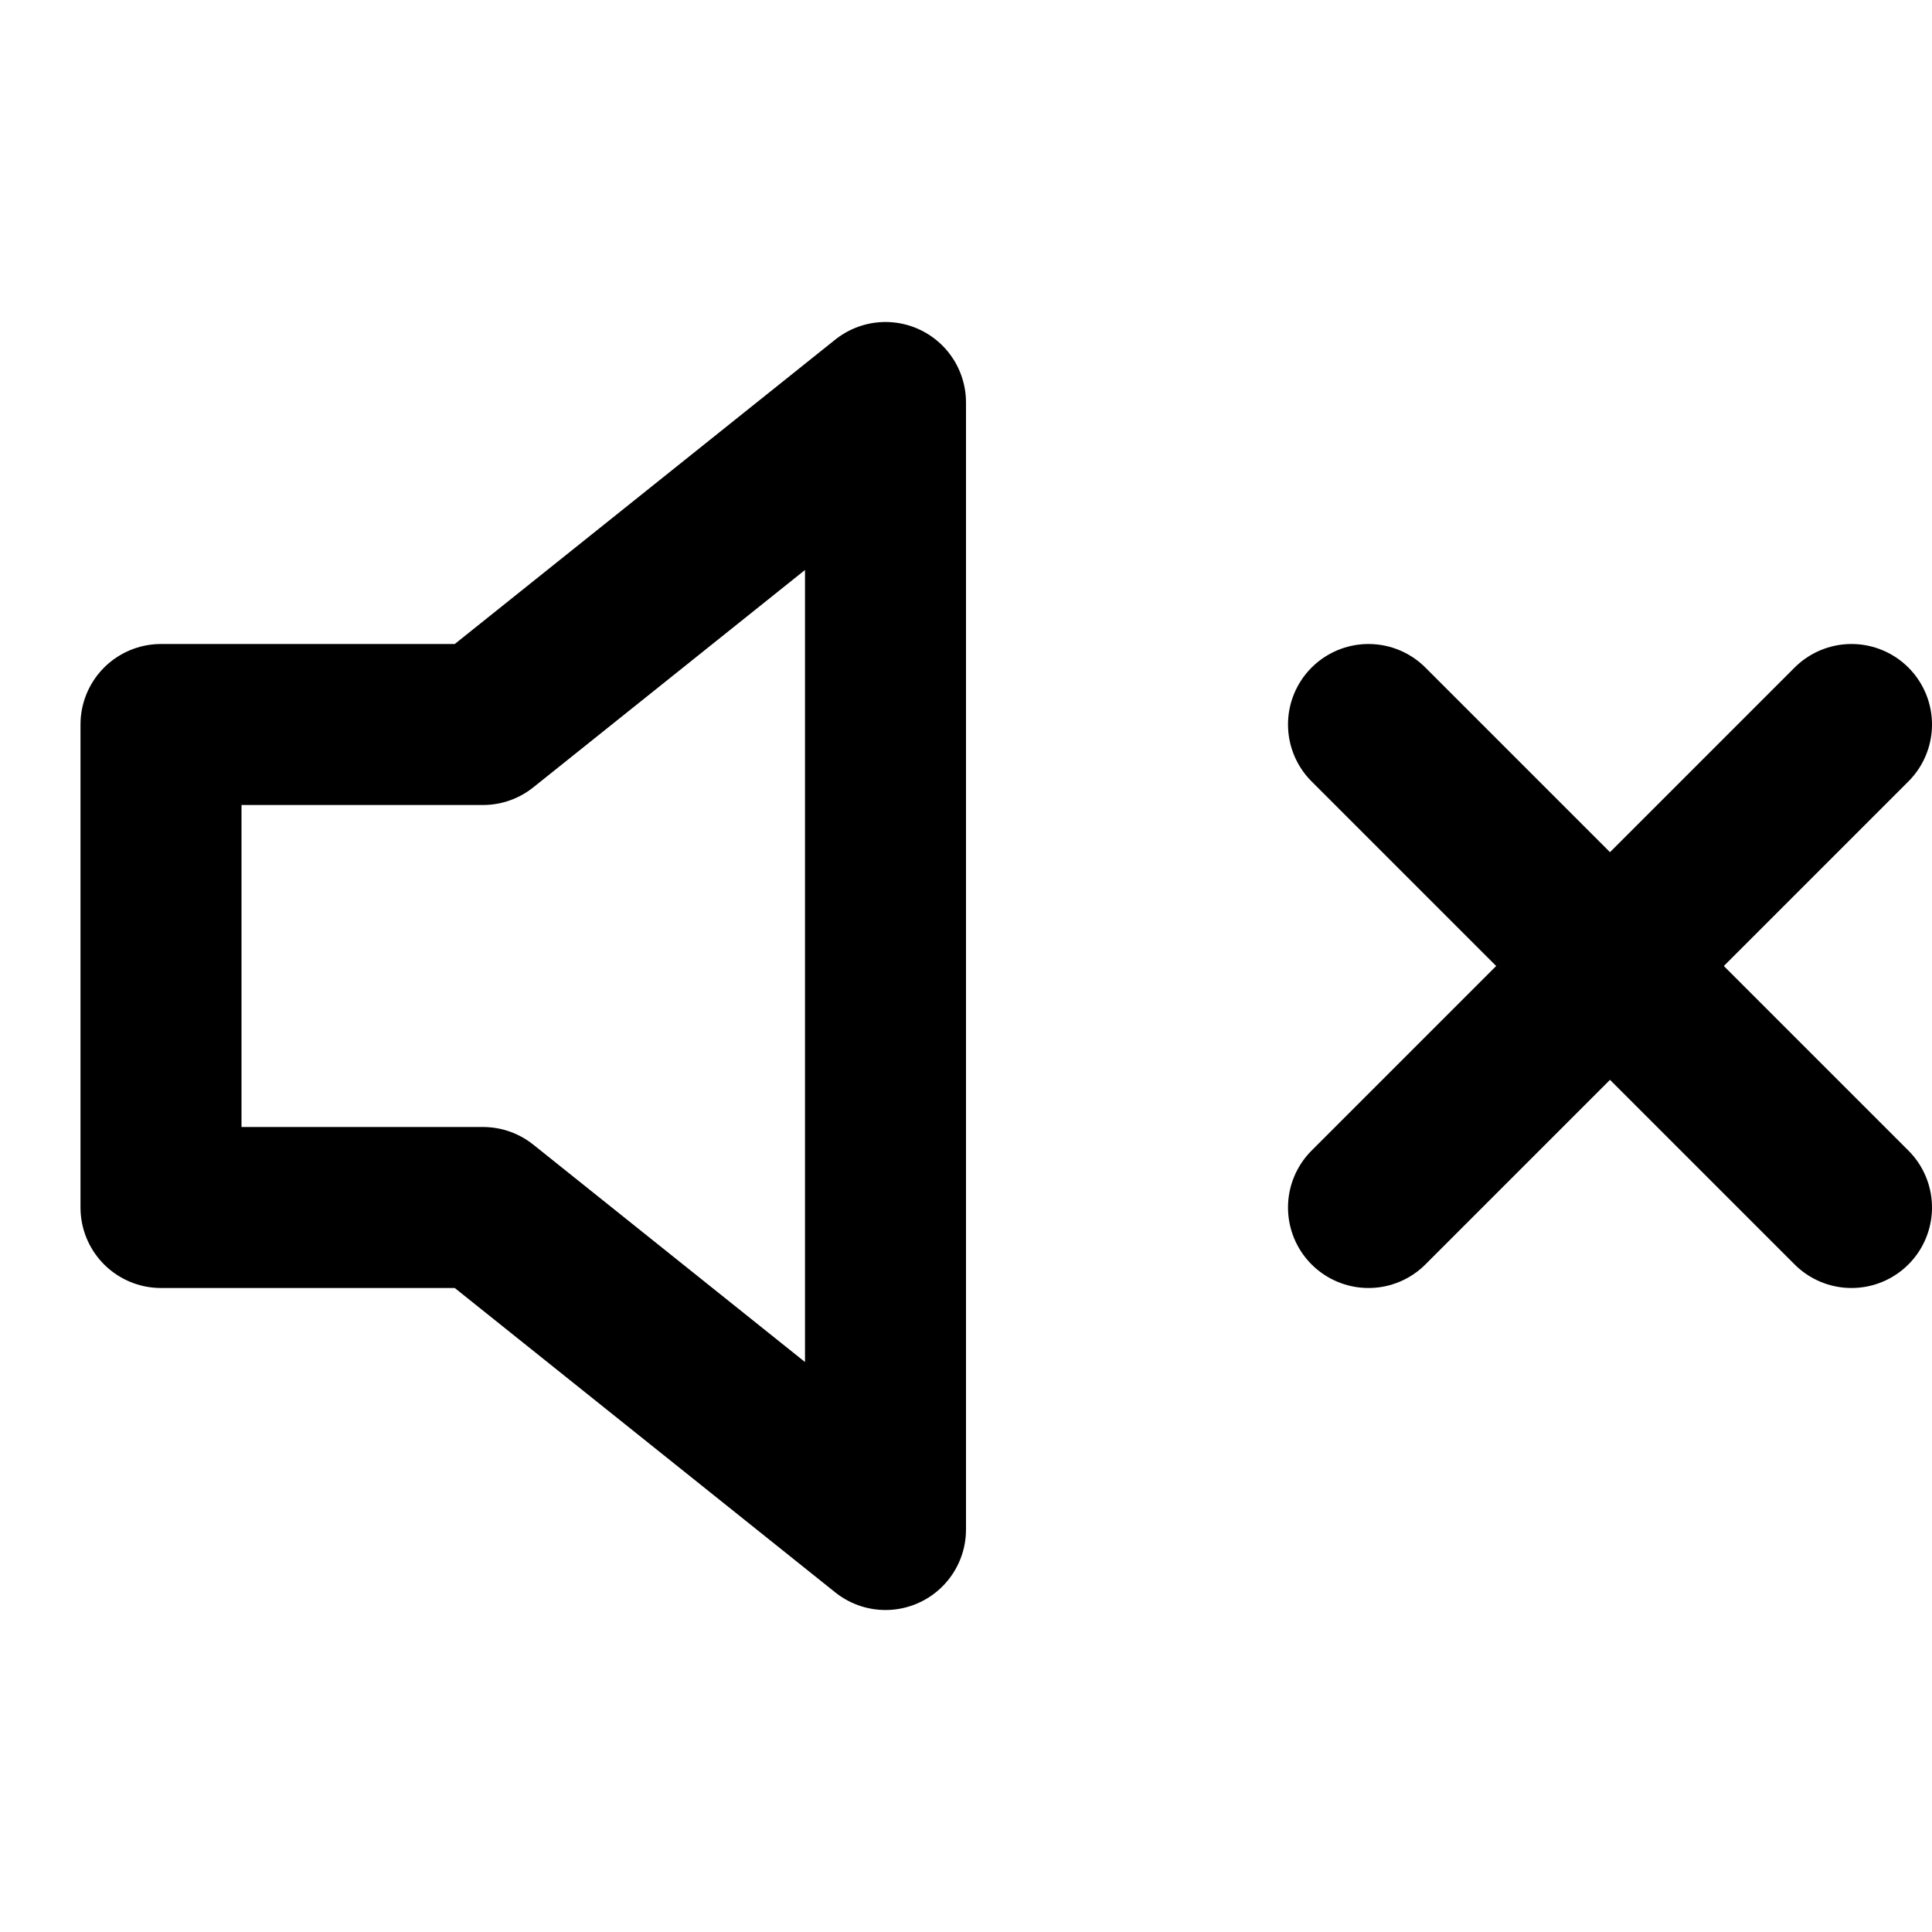
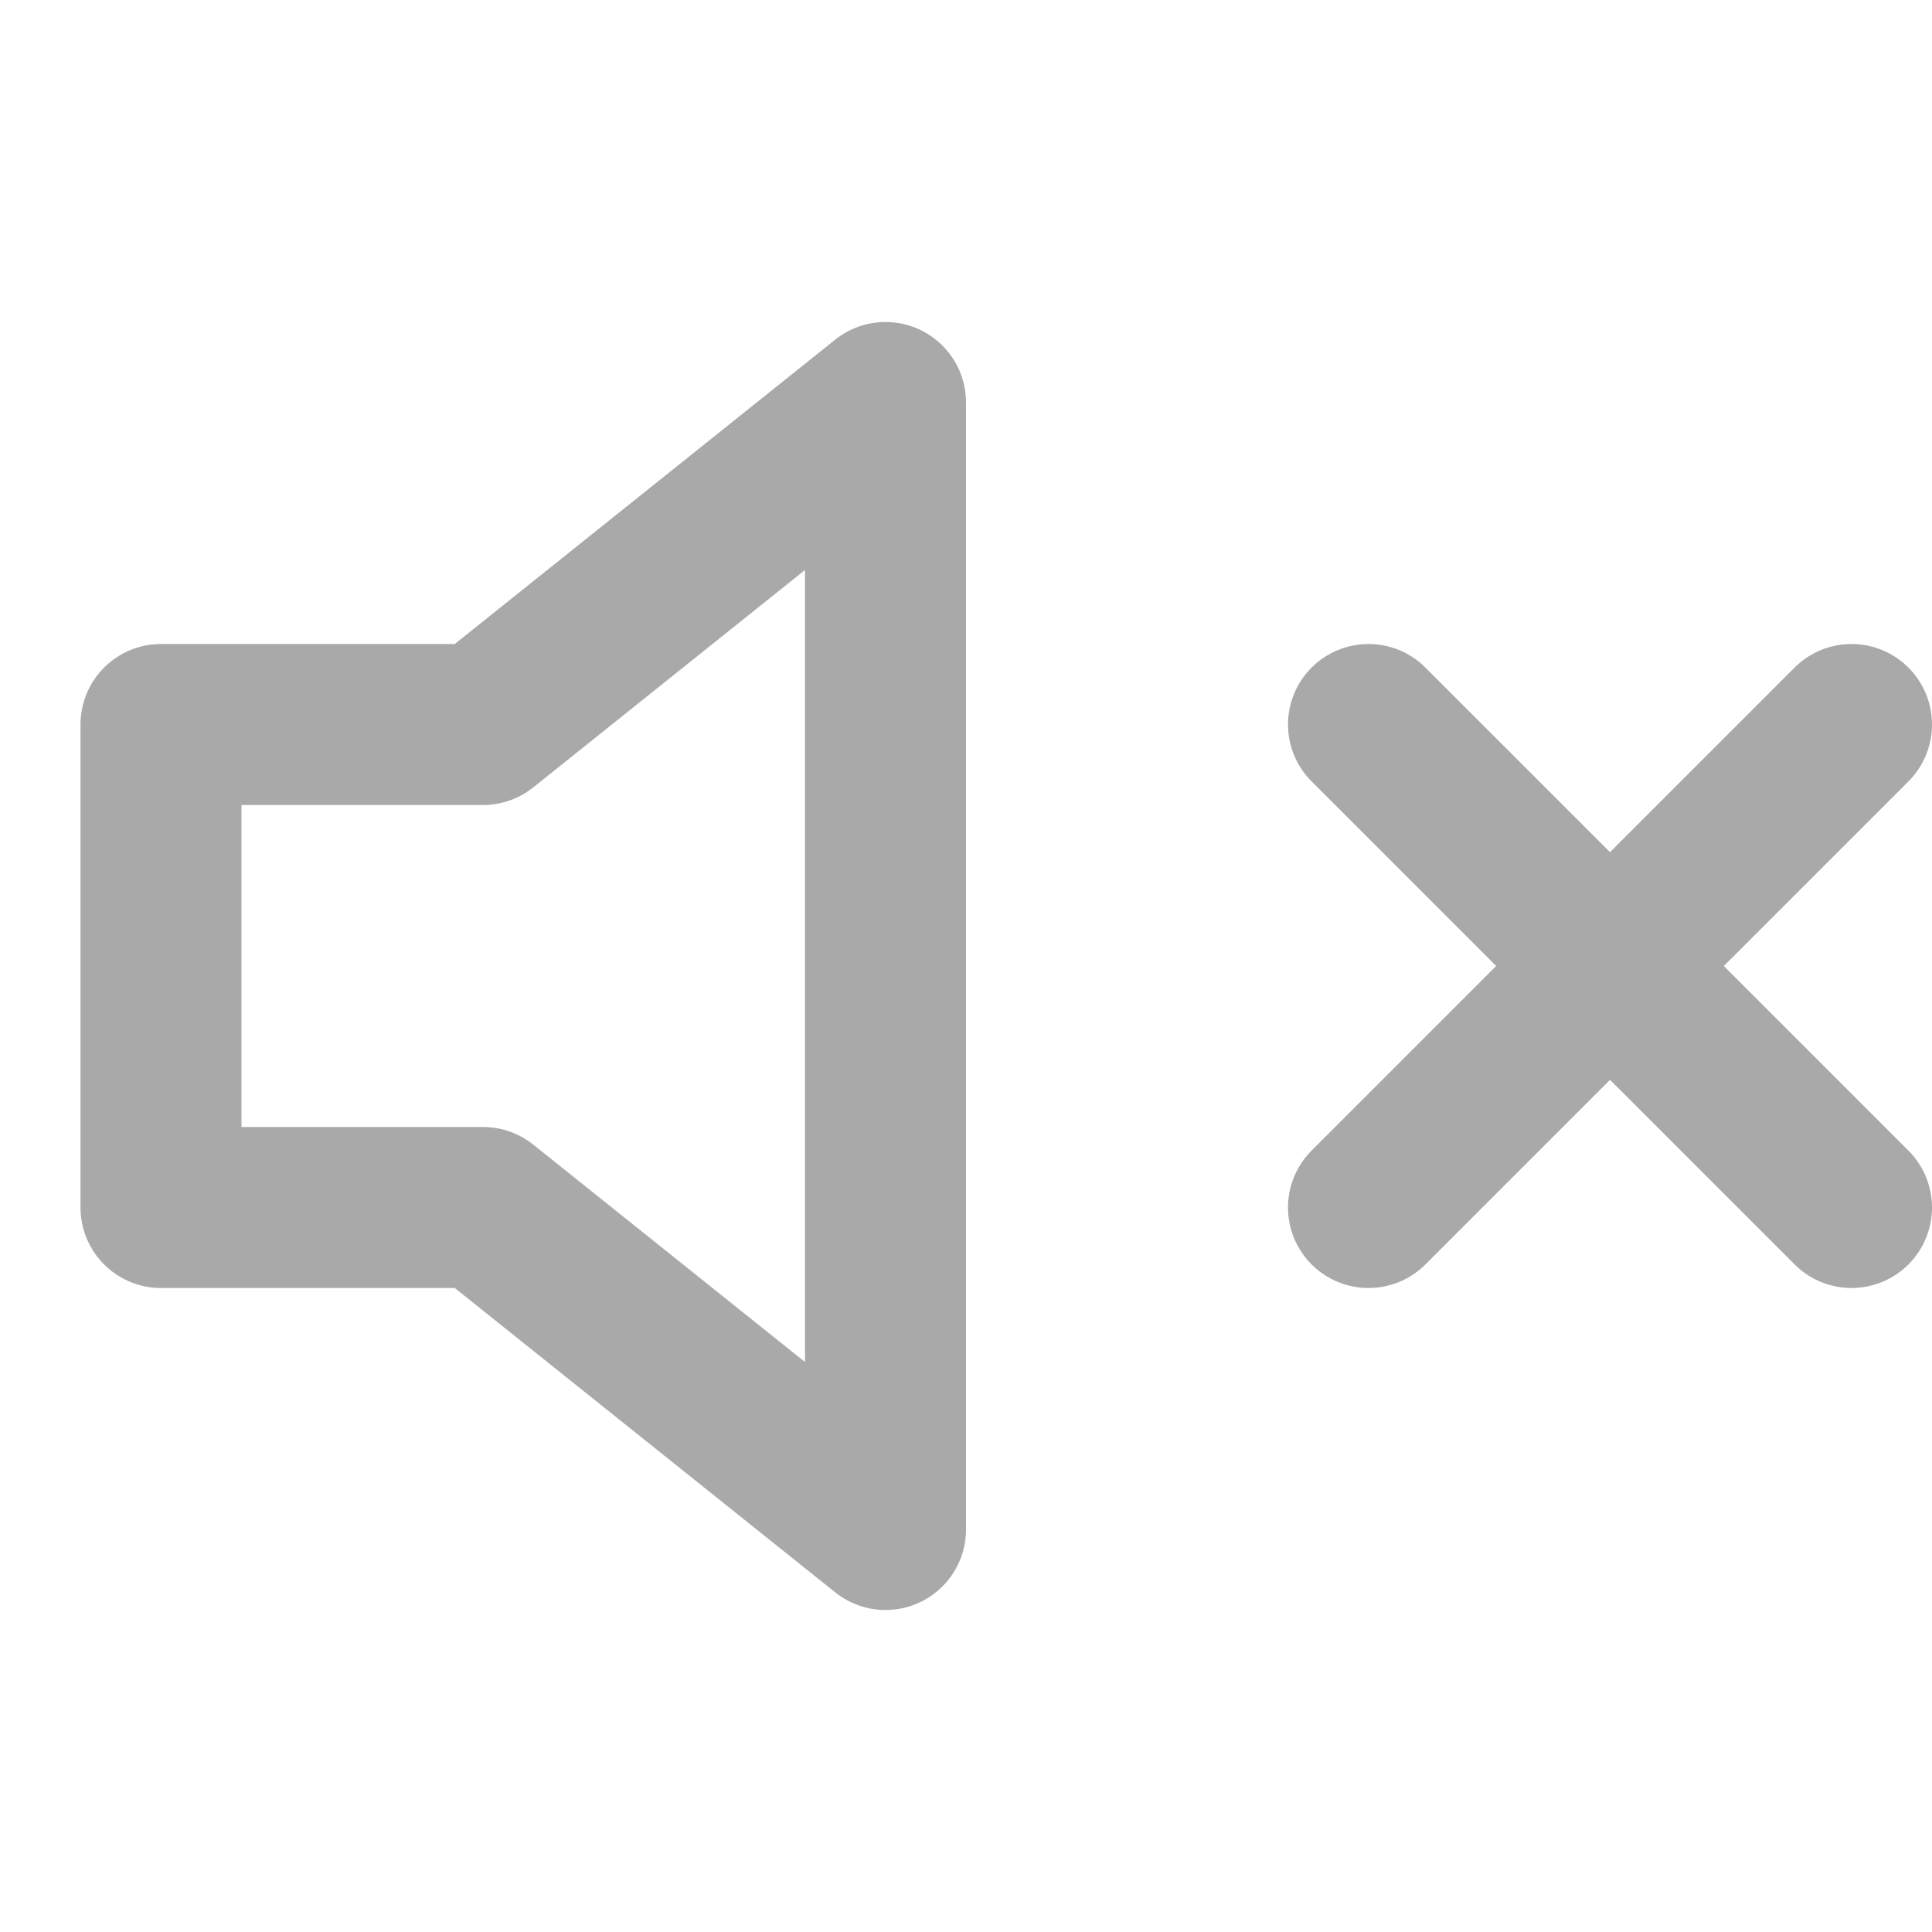
- <svg xmlns="http://www.w3.org/2000/svg" width="24" height="24" viewBox="0 0 24 24" fill="none" stroke="CurrentColor" stroke-width="2" stroke-linecap="round" stroke-linejoin="round" class="feather feather-volume-x">
+ <svg xmlns="http://www.w3.org/2000/svg" width="24" height="24" viewBox="0 0 24 24" fill="none" stroke="darkgrey" stroke-width="2" stroke-linecap="round" stroke-linejoin="round" class="feather feather-volume-x">
  <polygon points="11 5 6 9 2 9 2 15 6 15 11 19 11 5" />
  <line x1="23" y1="9" x2="17" y2="15" />
  <line x1="17" y1="9" x2="23" y2="15" />
</svg>
